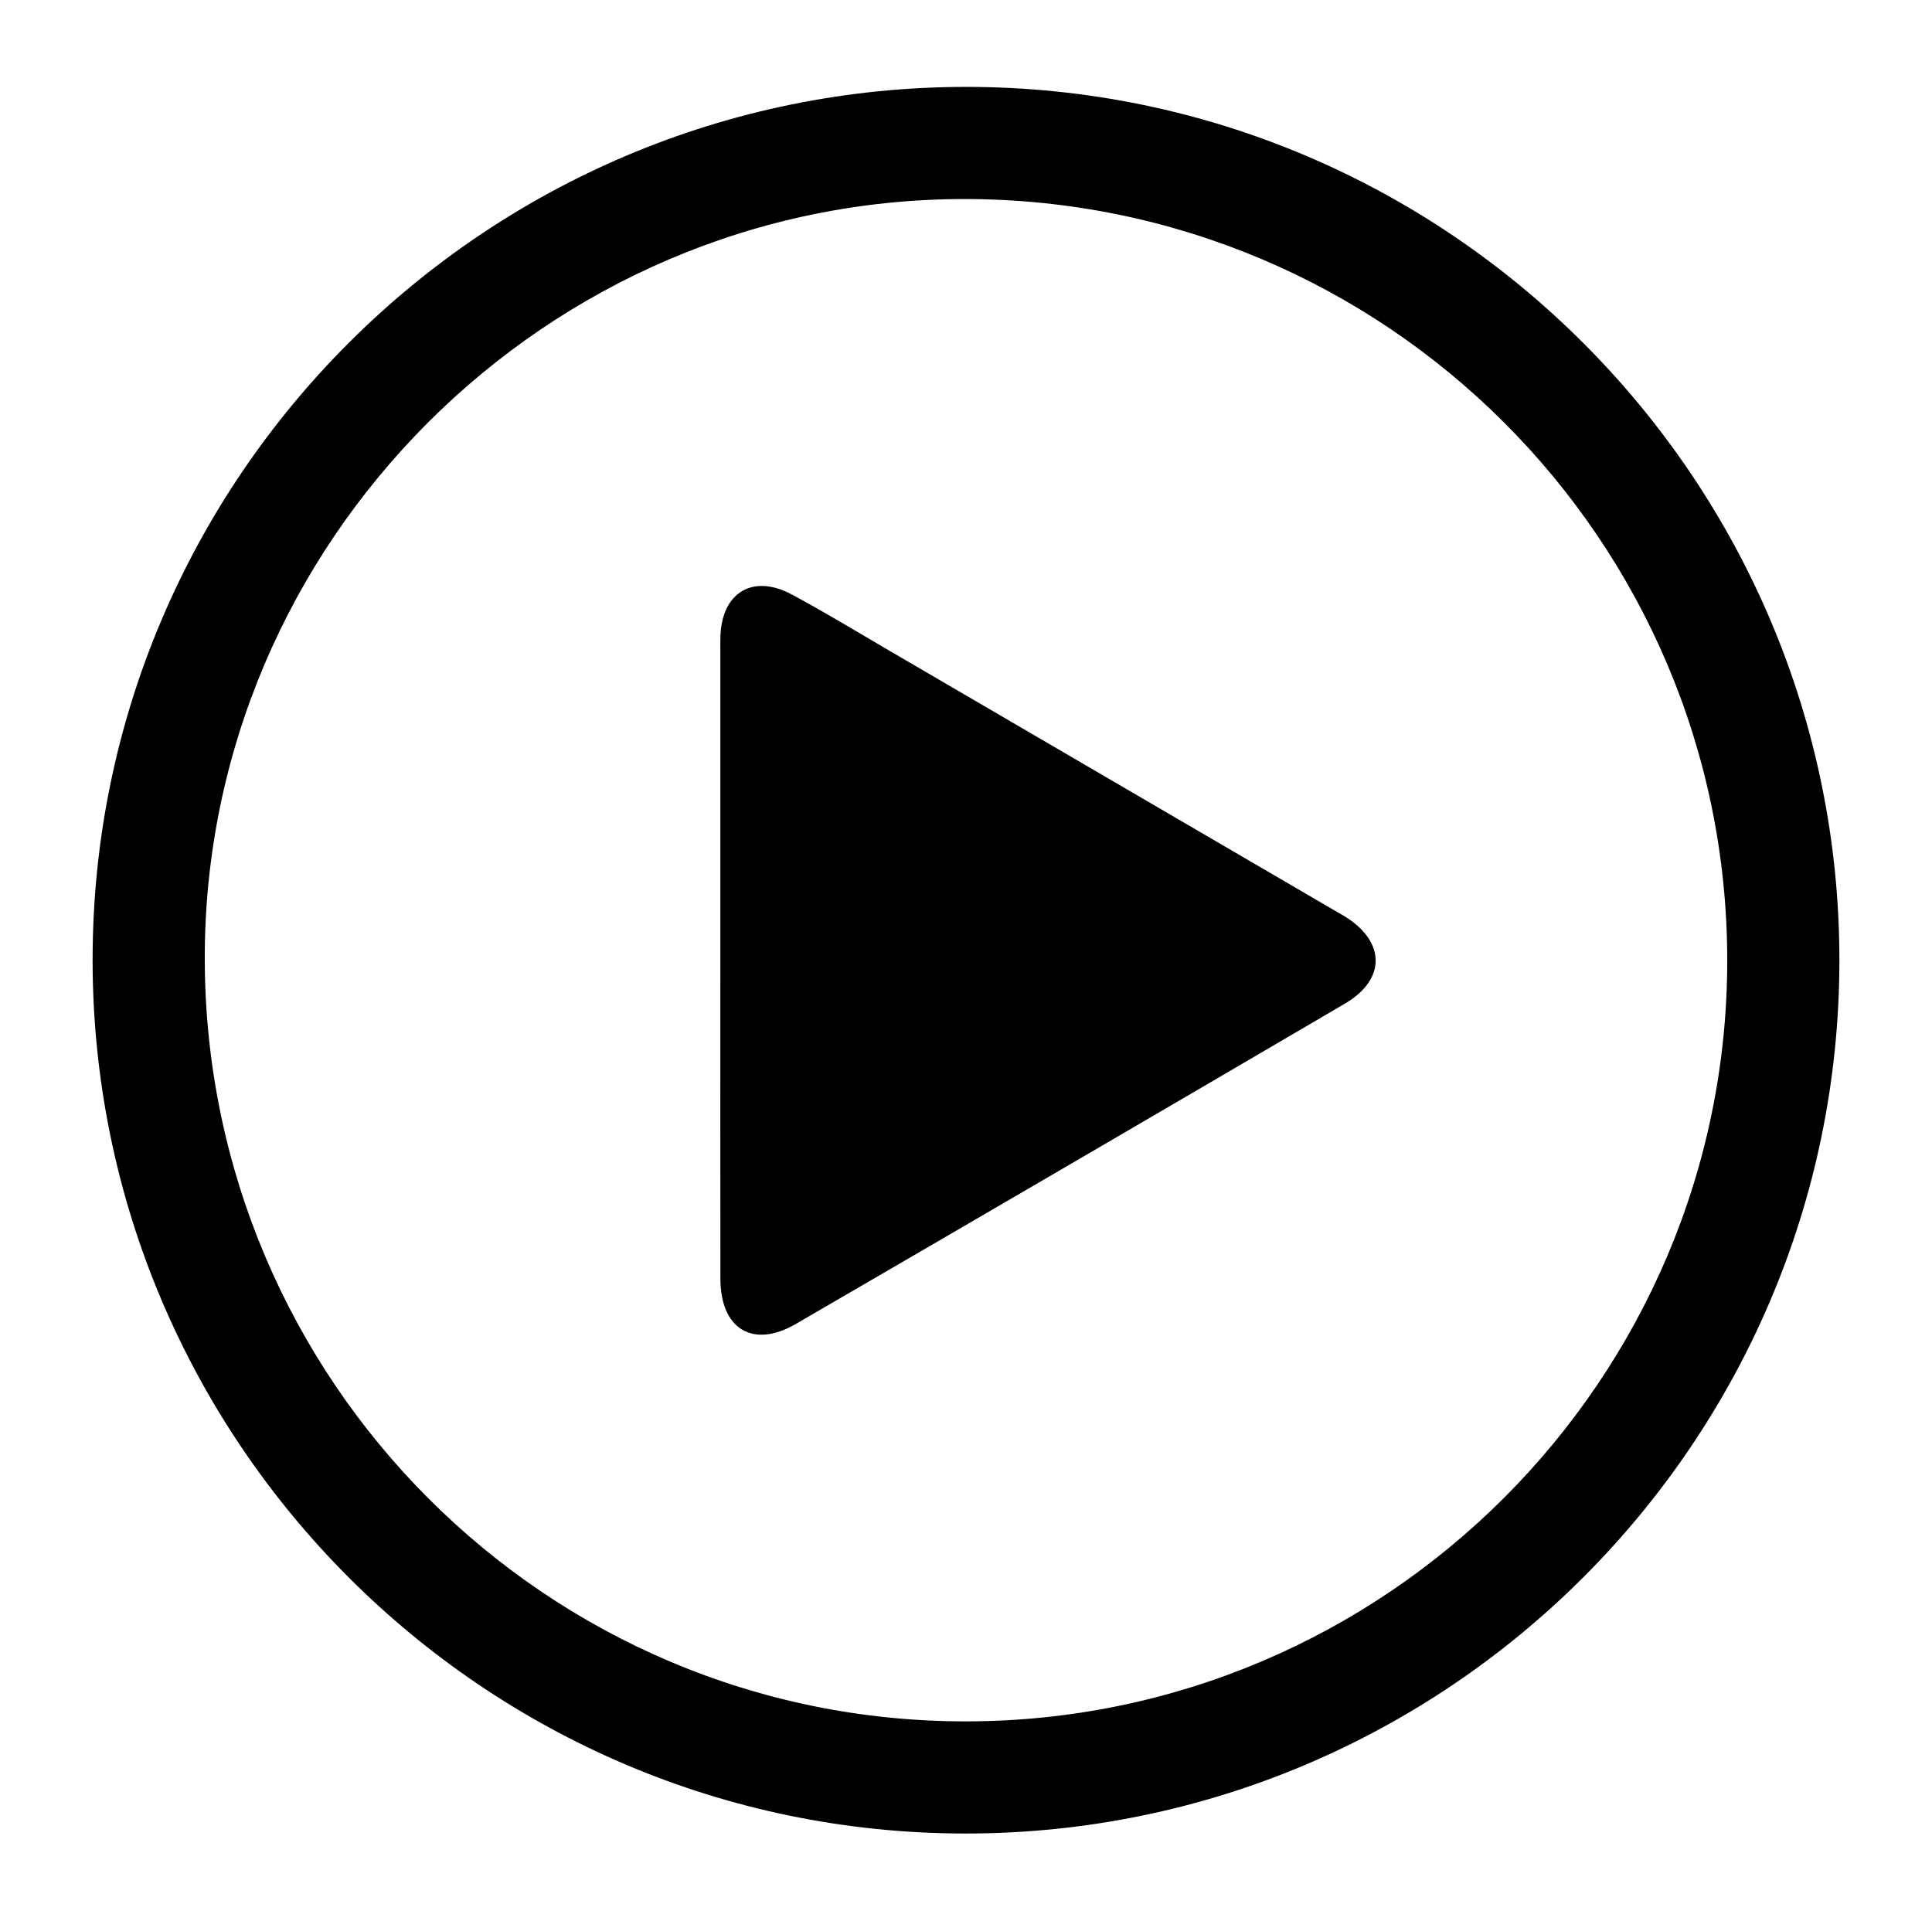
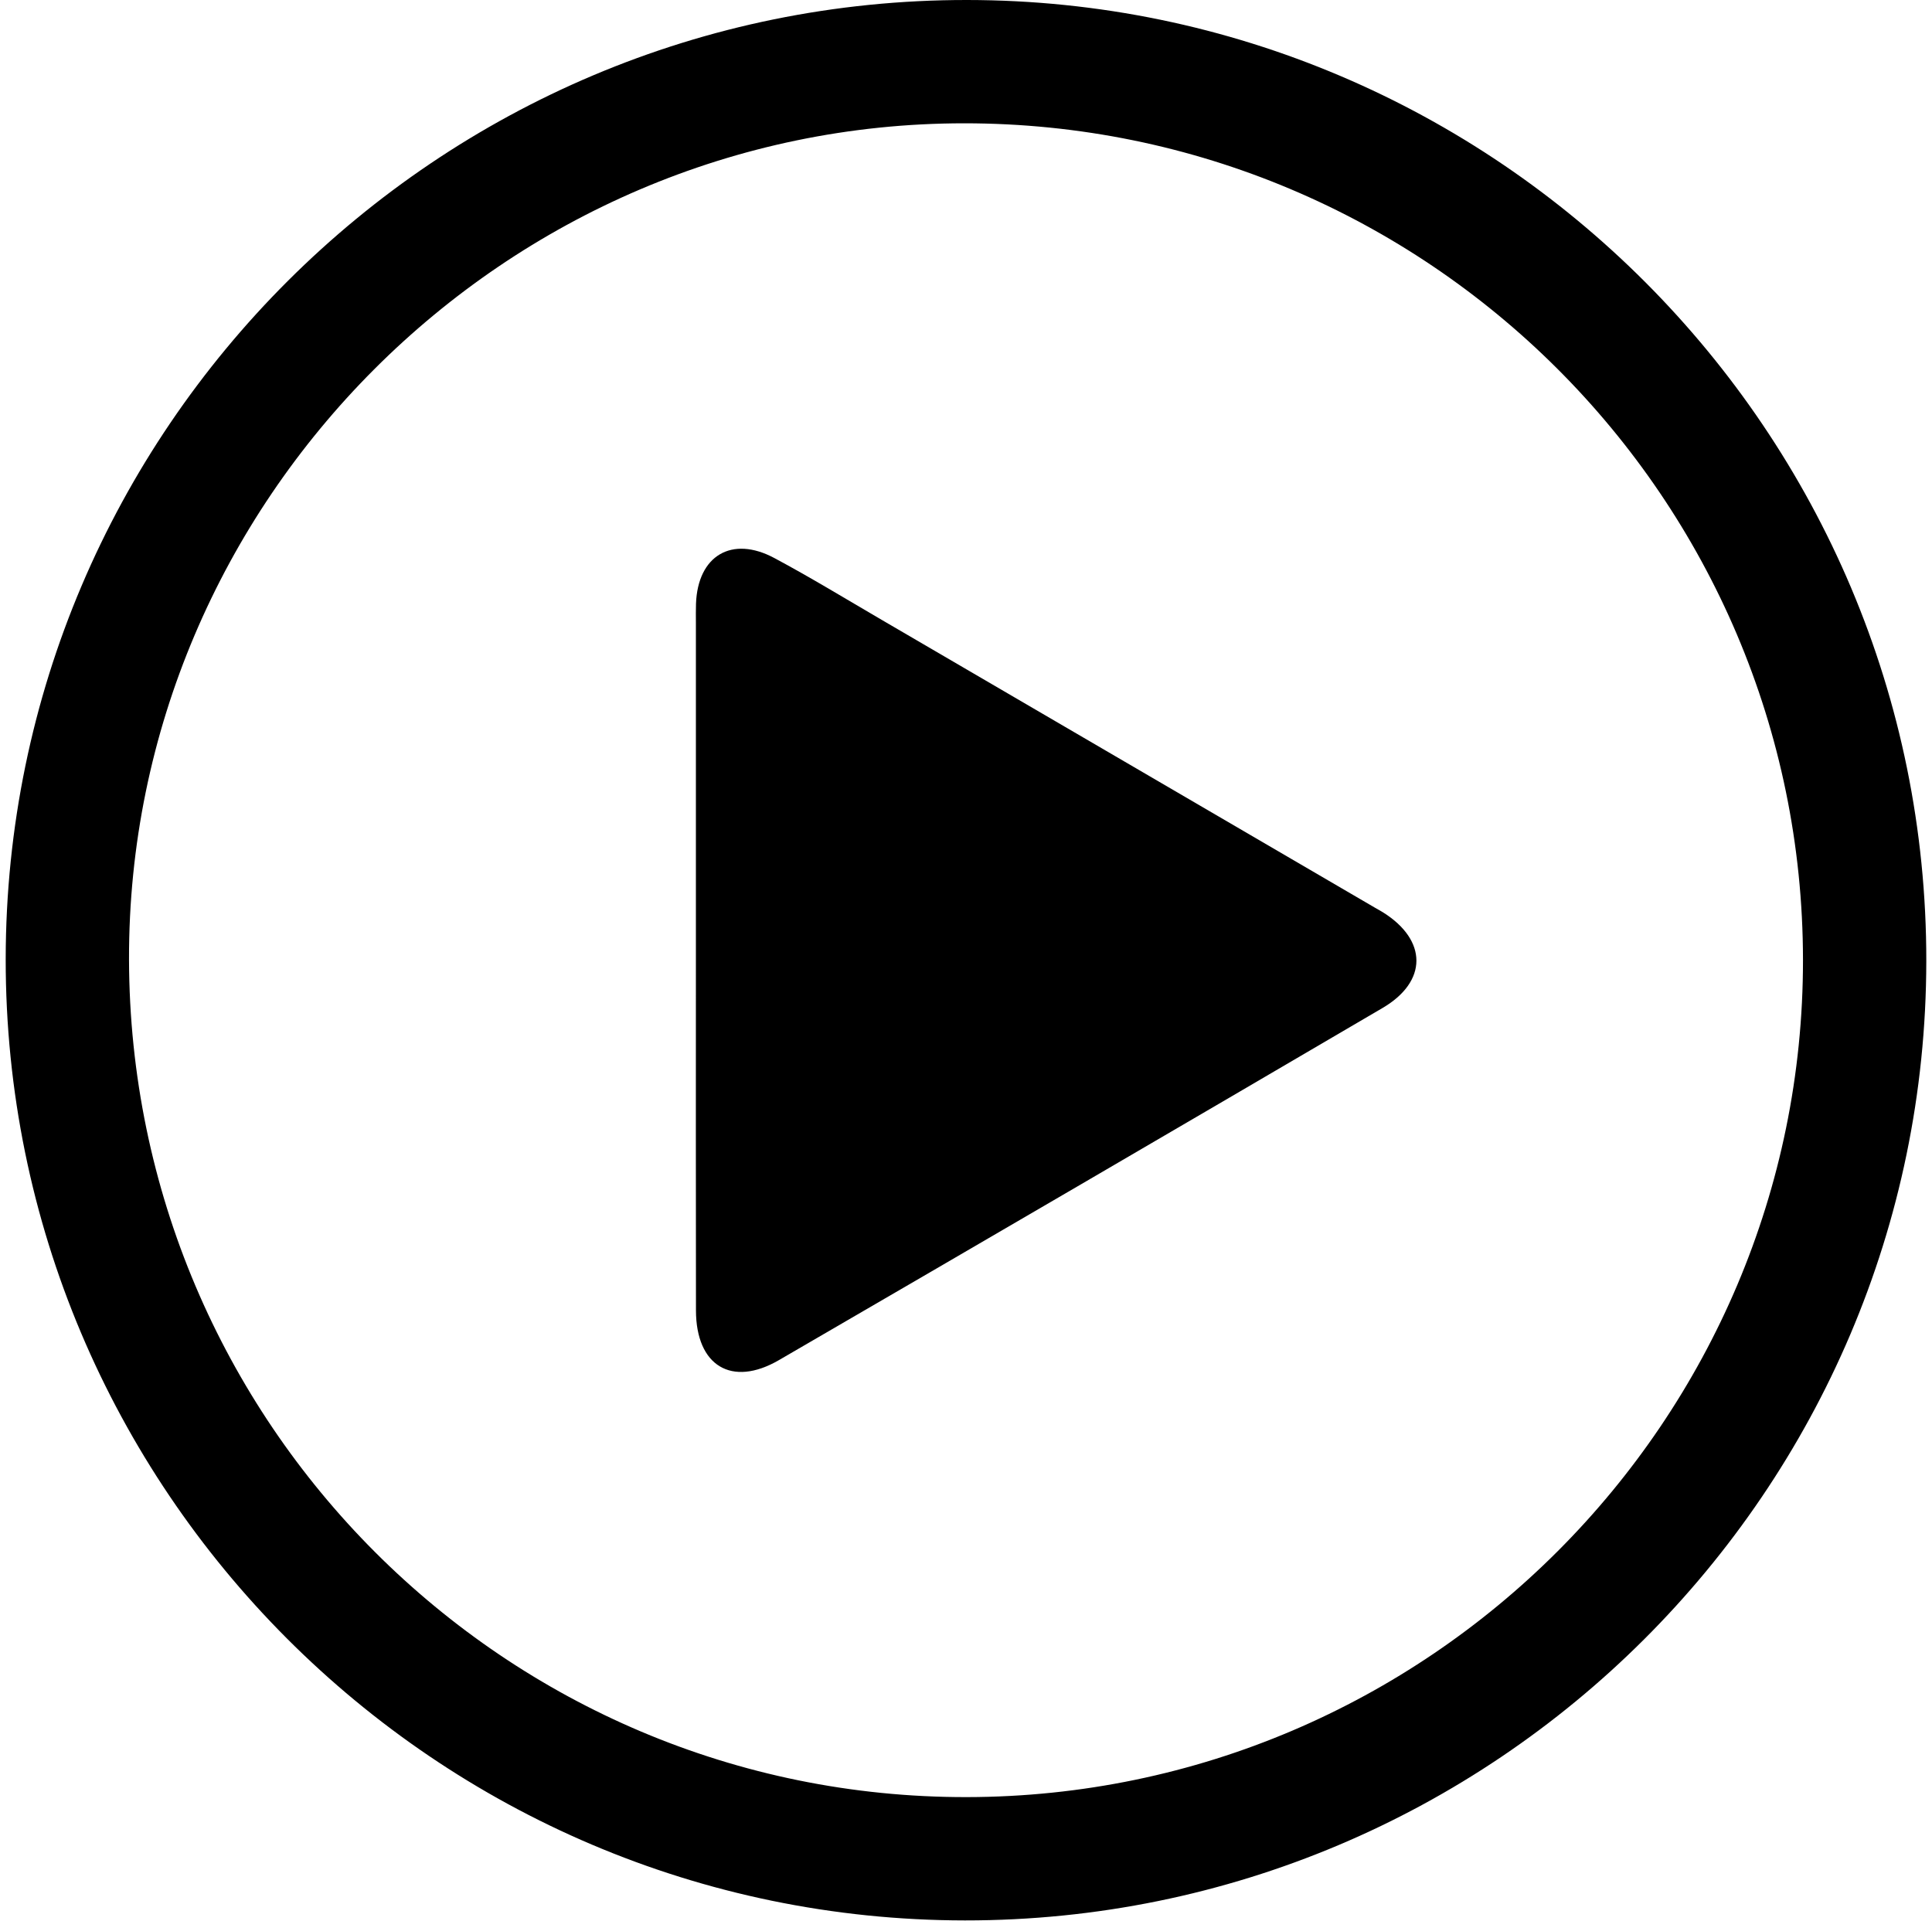
<svg xmlns="http://www.w3.org/2000/svg" version="1.2" baseProfile="tiny" id="Layer_1" x="0px" y="0px" width="574.473px" height="571.082px" viewBox="0 0 574.473 571.082" xml:space="preserve">
-   <path fill-rule="evenodd" d="M214.192,285.466c0-30.431,0-60.862,0-91.292c0-1.69-0.033-3.384,0.028-5.072  c0.48-12.973,9.678-18.492,21.184-12.332c9.824,5.256,19.347,11.07,28.974,16.686c44.497,25.953,88.979,51.924,133.465,77.89  c0.73,0.424,1.479,0.822,2.195,1.269c11.972,7.521,12.099,18.664-0.155,25.852c-54.345,31.865-108.76,63.604-163.24,95.237  c-12.768,7.413-22.399,1.531-22.432-13.396C214.15,348.694,214.197,317.079,214.192,285.466z" />
-   <path fill-rule="evenodd" d="M27.536,285.237C27.64,142.079,144.255,25.732,287.526,25.841  c143.135,0.106,259.576,116.808,259.411,259.99c-0.17,143.17-116.789,259.521-260.009,259.41  C143.793,545.131,27.428,428.492,27.536,285.237z M513.588,285.449C513.493,160.531,411.879,59.18,286.749,59.189  C162.589,59.202,60.598,161.325,60.885,285.35c0.288,125.281,101.737,226.721,226.552,226.542  C412.138,511.716,513.682,410.042,513.588,285.449z" />
+   <path d="M206.923,285.458c0-33.458,0-66.918,0-100.375c0-1.859-0.036-3.721,0.031-5.577c0.528-14.264,10.641-20.332,23.292-13.56  c10.802,5.779,21.272,12.171,31.857,18.346c48.924,28.536,97.832,57.091,146.745,85.641c0.803,0.466,1.626,0.903,2.414,1.395  c13.163,8.27,13.302,20.521-0.171,28.424c-59.753,35.035-119.582,69.933-179.483,104.714c-14.039,8.151-24.627,1.684-24.665-14.73  C206.877,354.979,206.93,320.217,206.923,285.458z" />
+   <path d="M1.695,285.207C1.81,127.805,130.027-0.12,287.555,0c157.378,0.117,285.404,128.431,285.223,285.86  c-0.187,157.416-128.408,285.344-285.879,285.222C129.52,570.96,1.577,442.716,1.695,285.207z M536.111,285.44  C536.007,148.093,424.281,36.657,286.7,36.667C150.187,36.681,38.047,148.966,38.362,285.331  c0.316,137.746,111.86,249.28,249.094,249.083C424.566,534.221,536.213,422.43,536.111,285.44z" />
</svg>
